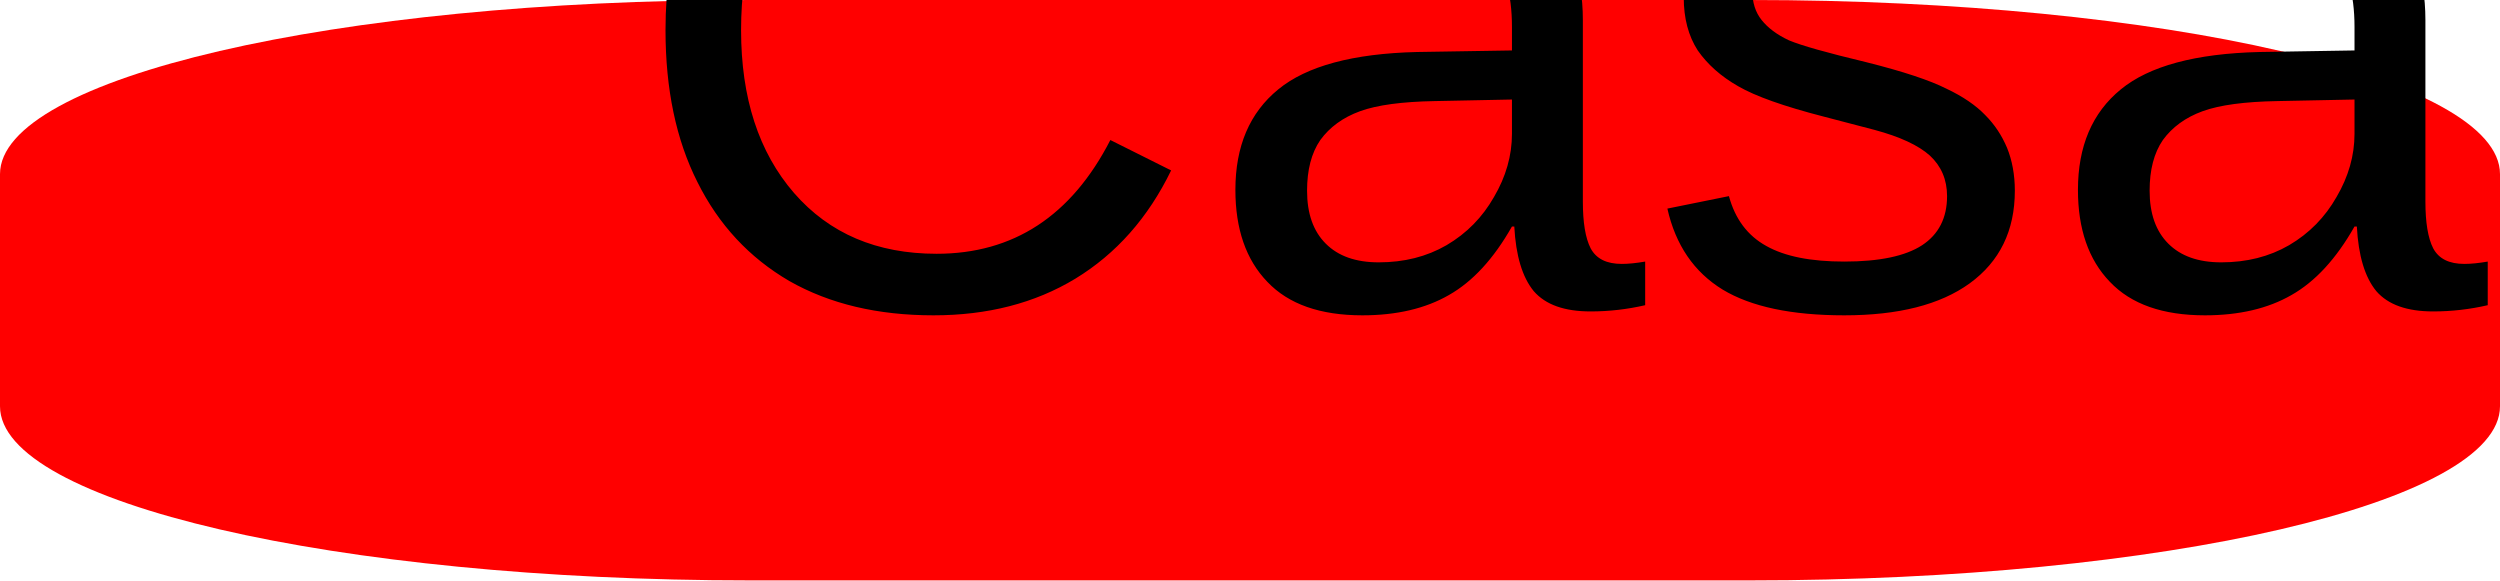
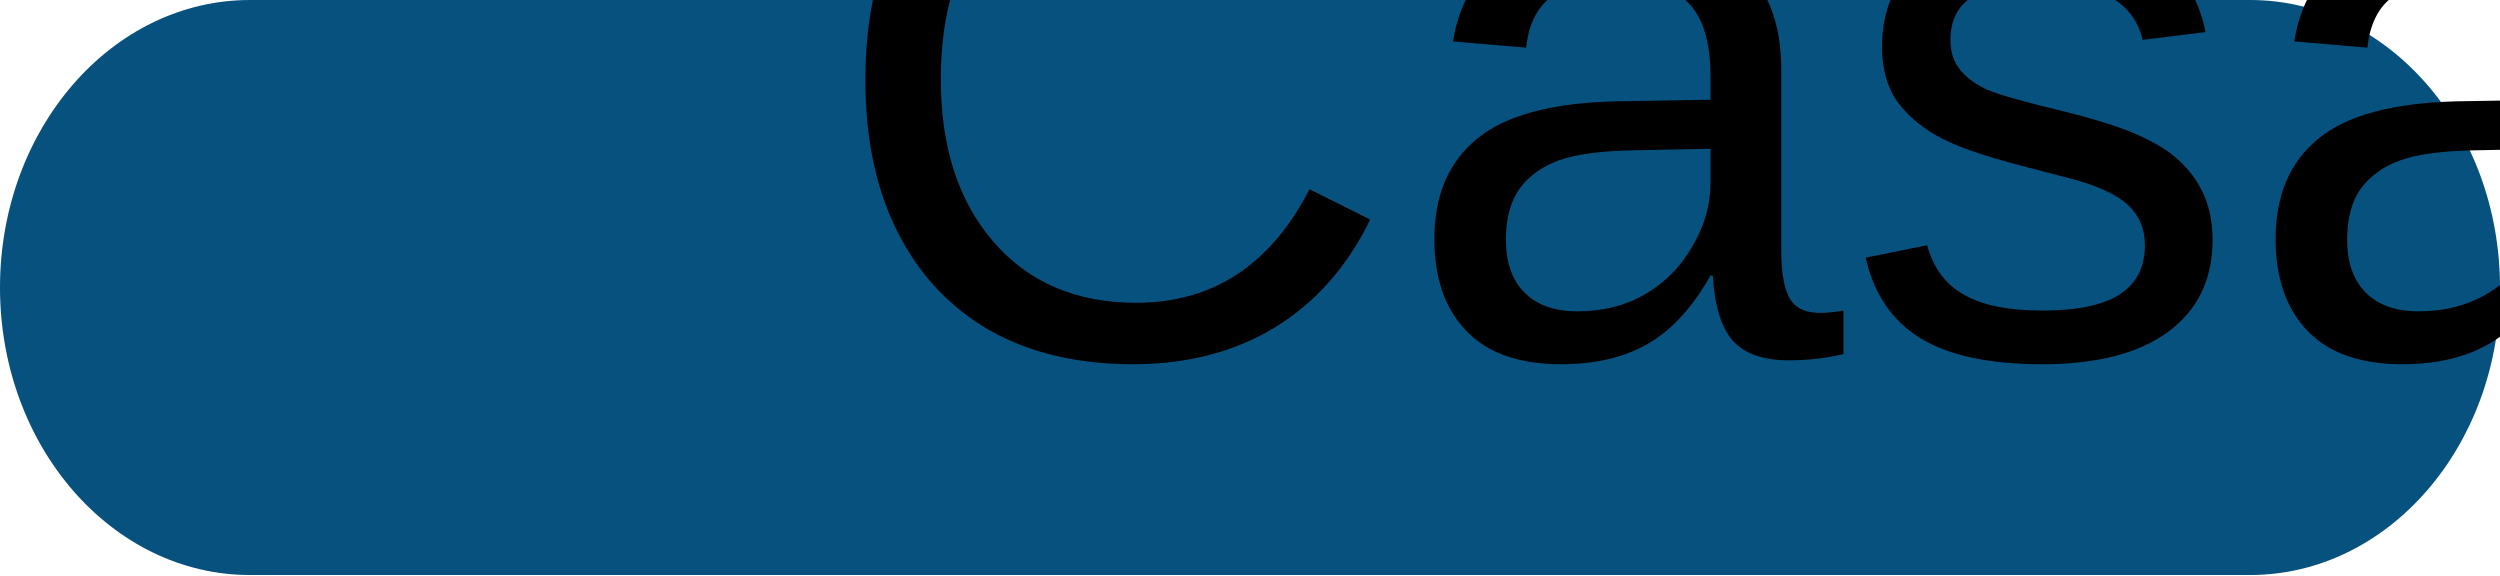
<svg xmlns="http://www.w3.org/2000/svg" width="100%" height="100%">
-   <rect x="0" y="0" width="100%" height="100%" fill="red" rx="30%" ry="30%" />
-   <text x="25%" y="53%" font-family="Arial" font-size="16" fill="black">
+   <rect x="0" y="0" width="100%" height="100%" fill="#07517f" rx="10%" ry="50%" />
+   <text x="33%" y="62%" font-family="Arial" font-size="16" fill="black">
        Casa 2
    </text>
</svg>
